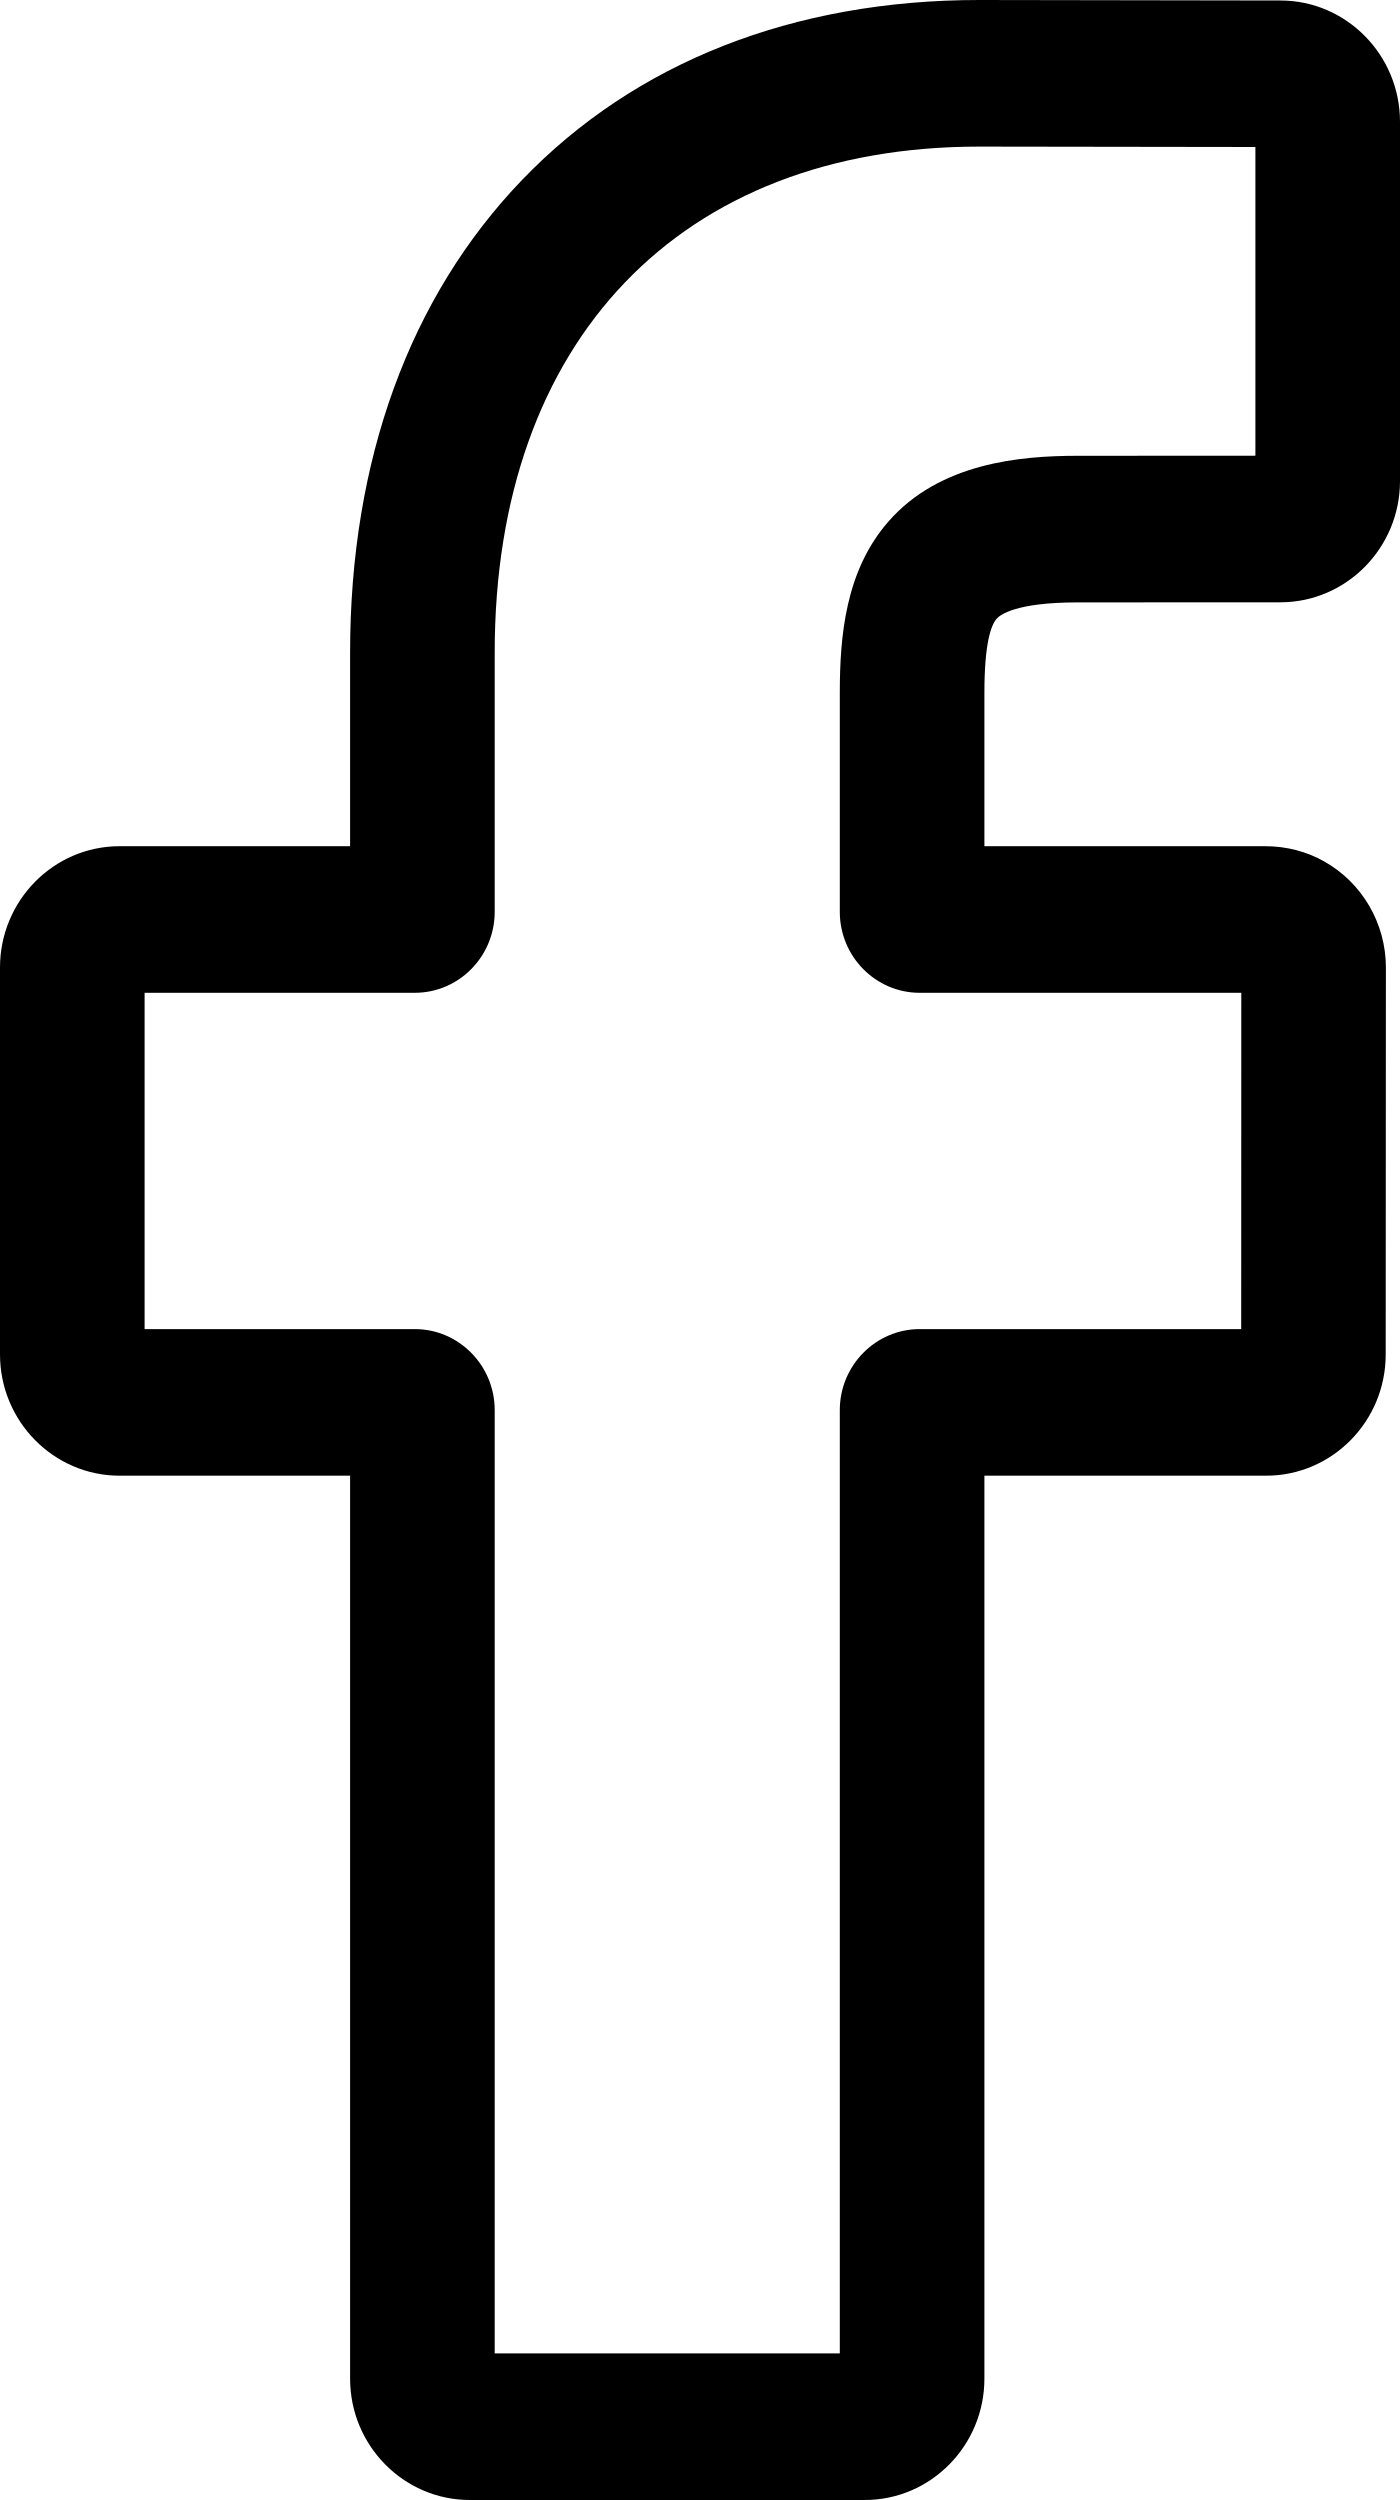
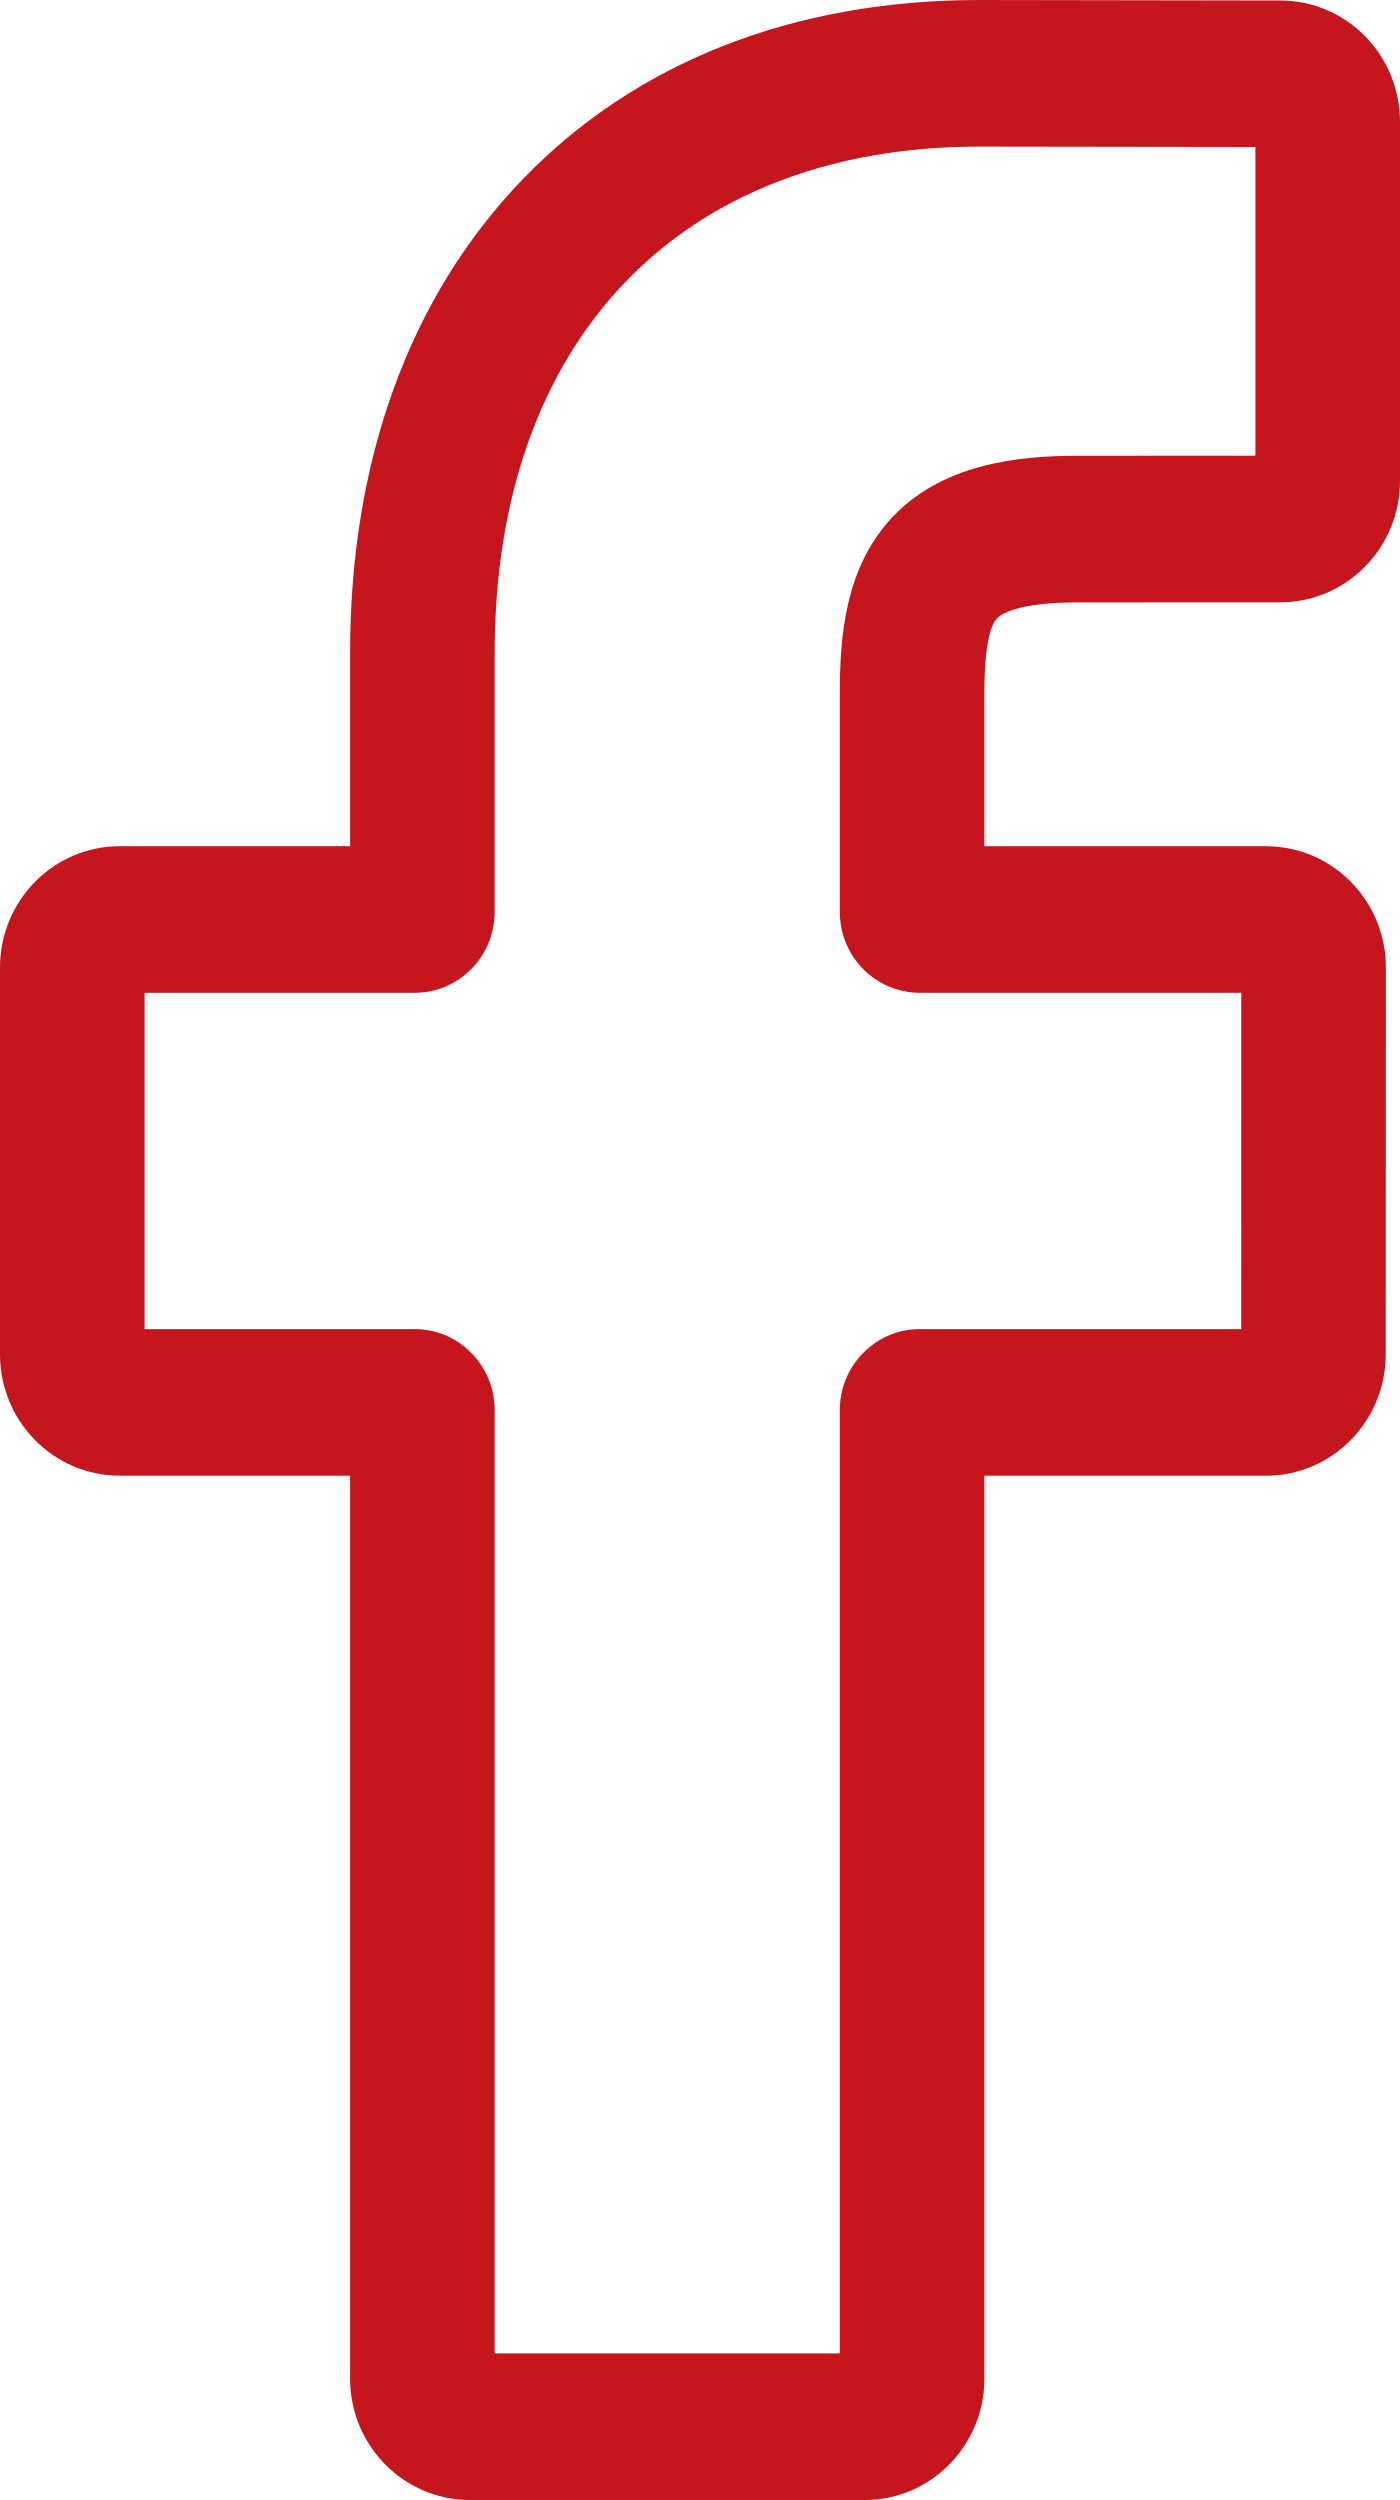
<svg xmlns="http://www.w3.org/2000/svg" width="14" height="25" viewBox="0 0 14 25" fill="none">
-   <path d="M8.648 25H4.698C4.038 25 3.501 24.456 3.501 23.787V14.757H1.196C0.537 14.757 0 14.213 0 13.544V9.675C0 9.006 0.537 8.462 1.196 8.462H3.501V6.525C3.501 4.603 4.096 2.969 5.222 1.798C6.353 0.622 7.934 0 9.793 0L12.806 0.005C13.464 0.006 14 0.55 14 1.218V4.81C14 5.479 13.463 6.023 12.804 6.023L10.776 6.024C10.157 6.024 10 6.149 9.966 6.188C9.91 6.252 9.844 6.433 9.844 6.931V8.462H12.652C12.863 8.462 13.068 8.515 13.243 8.615C13.623 8.829 13.859 9.236 13.859 9.675L13.857 13.545C13.857 14.213 13.321 14.757 12.661 14.757H9.844V23.787C9.844 24.456 9.307 25 8.648 25ZM4.947 23.534H8.398V14.101C8.398 13.655 8.757 13.291 9.197 13.291H12.412L12.413 9.928H9.197C8.756 9.928 8.398 9.565 8.398 9.118V6.931C8.398 6.359 8.455 5.708 8.882 5.218C9.397 4.626 10.209 4.558 10.775 4.558L12.554 4.557V1.47L9.792 1.466C6.804 1.466 4.947 3.404 4.947 6.525V9.118C4.947 9.565 4.589 9.928 4.148 9.928H1.446V13.291H4.148C4.589 13.291 4.947 13.655 4.947 14.101V23.534ZM12.803 1.471H12.803H12.803Z" fill="black" />
+   <path d="M8.648 25H4.698C4.038 25 3.501 24.456 3.501 23.787V14.757H1.196C0.537 14.757 0 14.213 0 13.544V9.675C0 9.006 0.537 8.462 1.196 8.462H3.501V6.525C3.501 4.603 4.096 2.969 5.222 1.798C6.353 0.622 7.934 0 9.793 0L12.806 0.005C13.464 0.006 14 0.55 14 1.218V4.81C14 5.479 13.463 6.023 12.804 6.023L10.776 6.024C10.157 6.024 10 6.149 9.966 6.188C9.91 6.252 9.844 6.433 9.844 6.931V8.462H12.652C12.863 8.462 13.068 8.515 13.243 8.615C13.623 8.829 13.859 9.236 13.859 9.675L13.857 13.545C13.857 14.213 13.321 14.757 12.661 14.757H9.844V23.787C9.844 24.456 9.307 25 8.648 25ZM4.947 23.534H8.398V14.101C8.398 13.655 8.757 13.291 9.197 13.291H12.412L12.413 9.928H9.197C8.756 9.928 8.398 9.565 8.398 9.118V6.931C8.398 6.359 8.455 5.708 8.882 5.218C9.397 4.626 10.209 4.558 10.775 4.558L12.554 4.557V1.47L9.792 1.466C6.804 1.466 4.947 3.404 4.947 6.525V9.118C4.947 9.565 4.589 9.928 4.148 9.928H1.446V13.291H4.148C4.589 13.291 4.947 13.655 4.947 14.101V23.534ZM12.803 1.471H12.803H12.803Z" fill="#c5161d" />
</svg>
